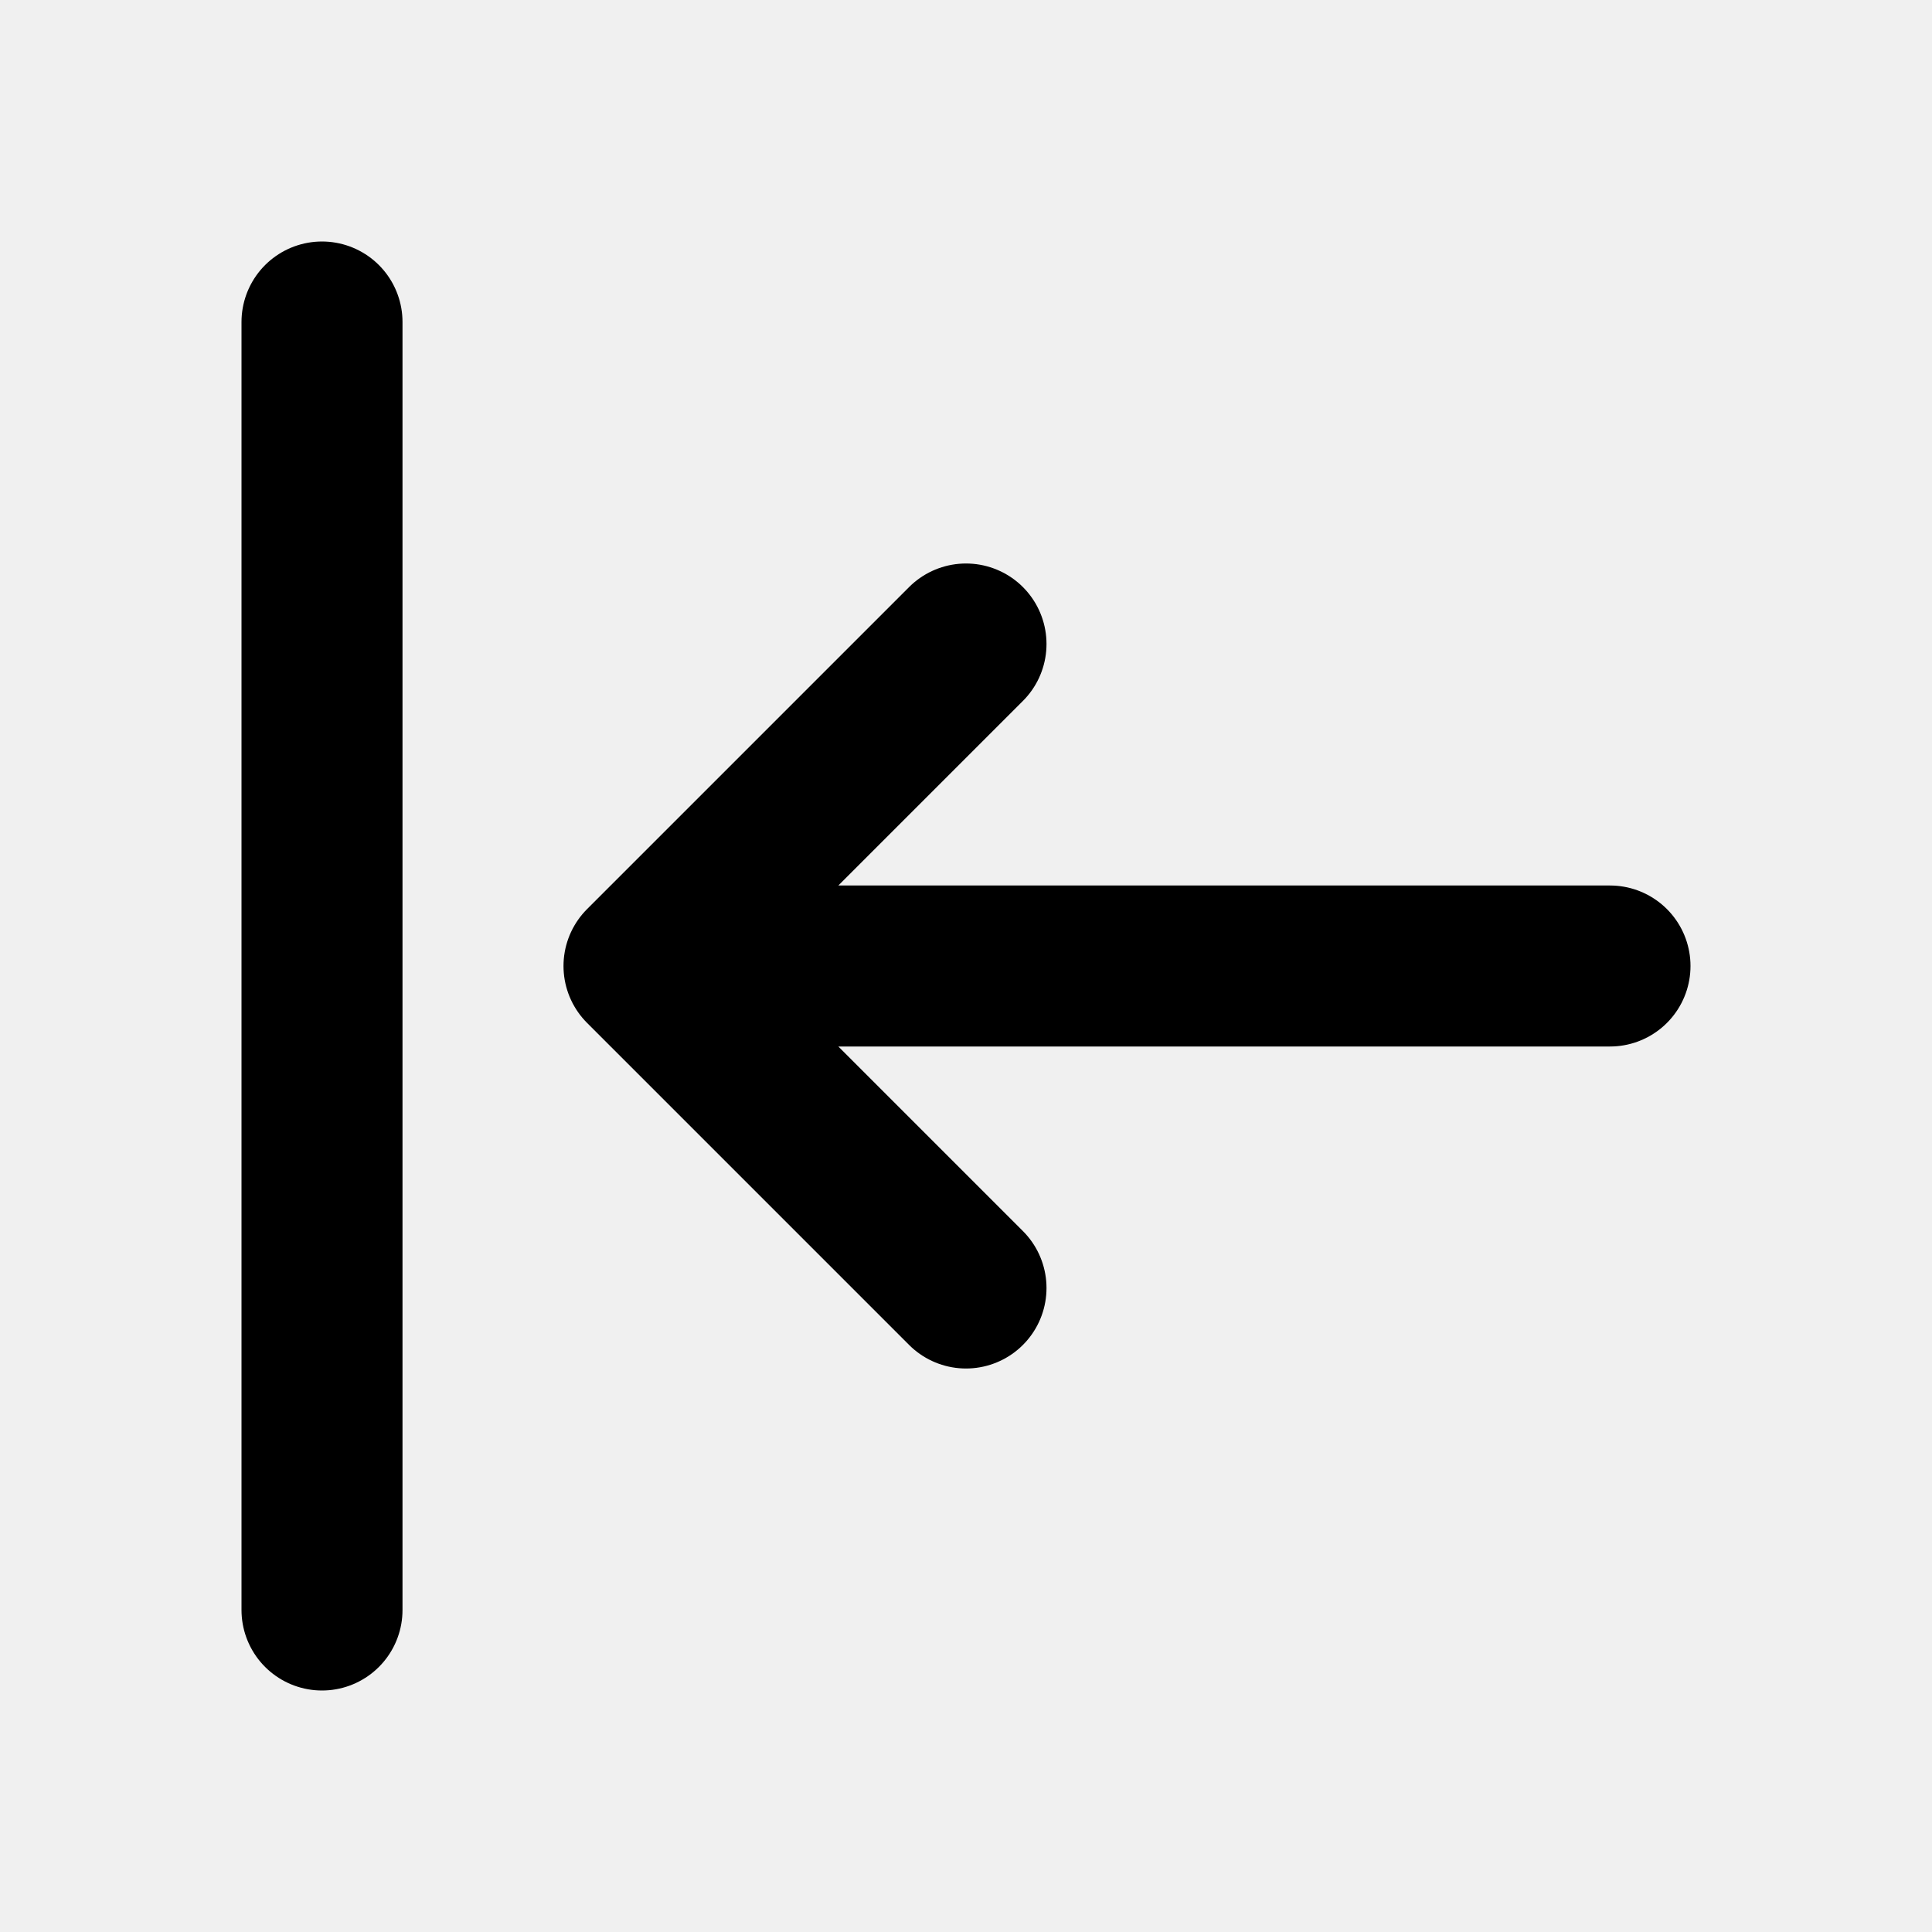
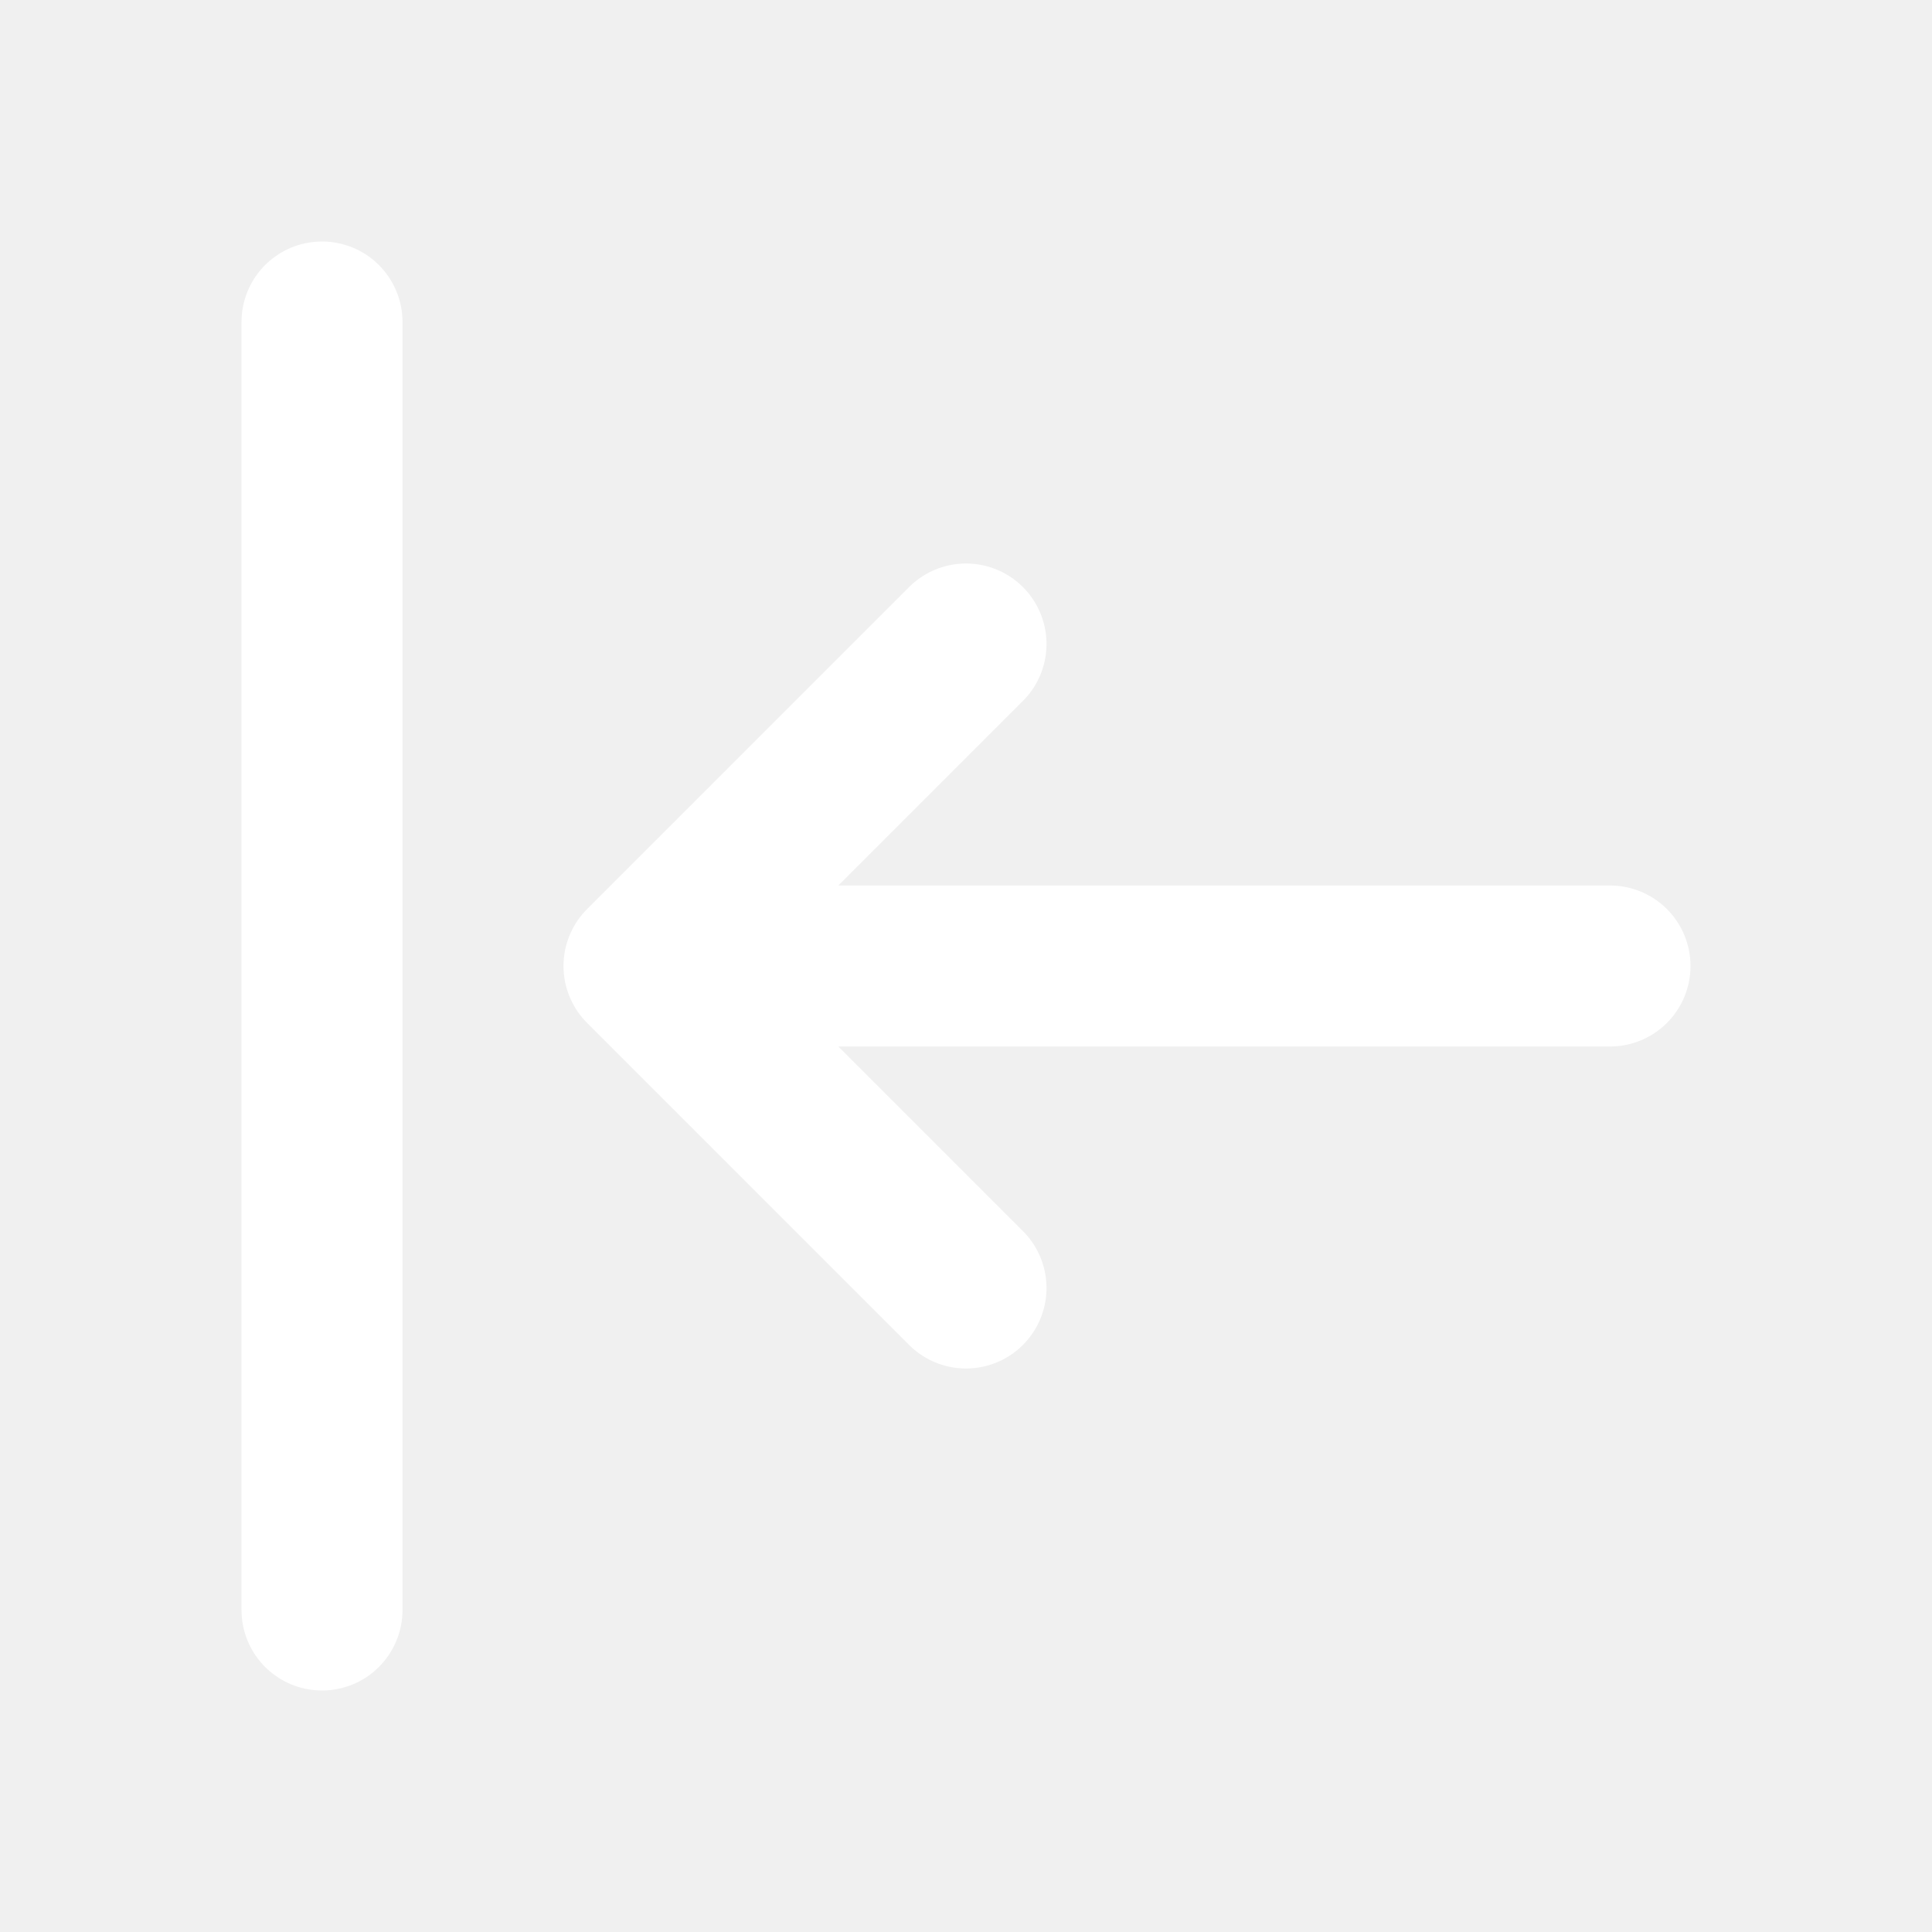
- <svg xmlns="http://www.w3.org/2000/svg" width="800px" height="800px" viewBox="0 0 24 24" fill="none">
-   <path d="M4 4V20M8 12H20M8 12L12 8M8 12L12 16" stroke="#000000" stroke-width="2" stroke-linecap="round" stroke-linejoin="round" />
+ <svg xmlns="http://www.w3.org/2000/svg" width="800px" height="800px" viewBox="0 0 24 24" fill="none" stroke="#ffffff">
+   <g id="SVGRepo_bgCarrier" stroke-width="0" />
+   <g id="SVGRepo_tracerCarrier" stroke-linecap="round" stroke-linejoin="round" />
+   <g id="SVGRepo_iconCarrier">
+     <path d="M4 4V20M8 12H20M8 12L12 8M8 12L12 16" stroke="#ffffff" stroke-width="2" stroke-linecap="round" stroke-linejoin="round" />
+   </g>
</svg>
